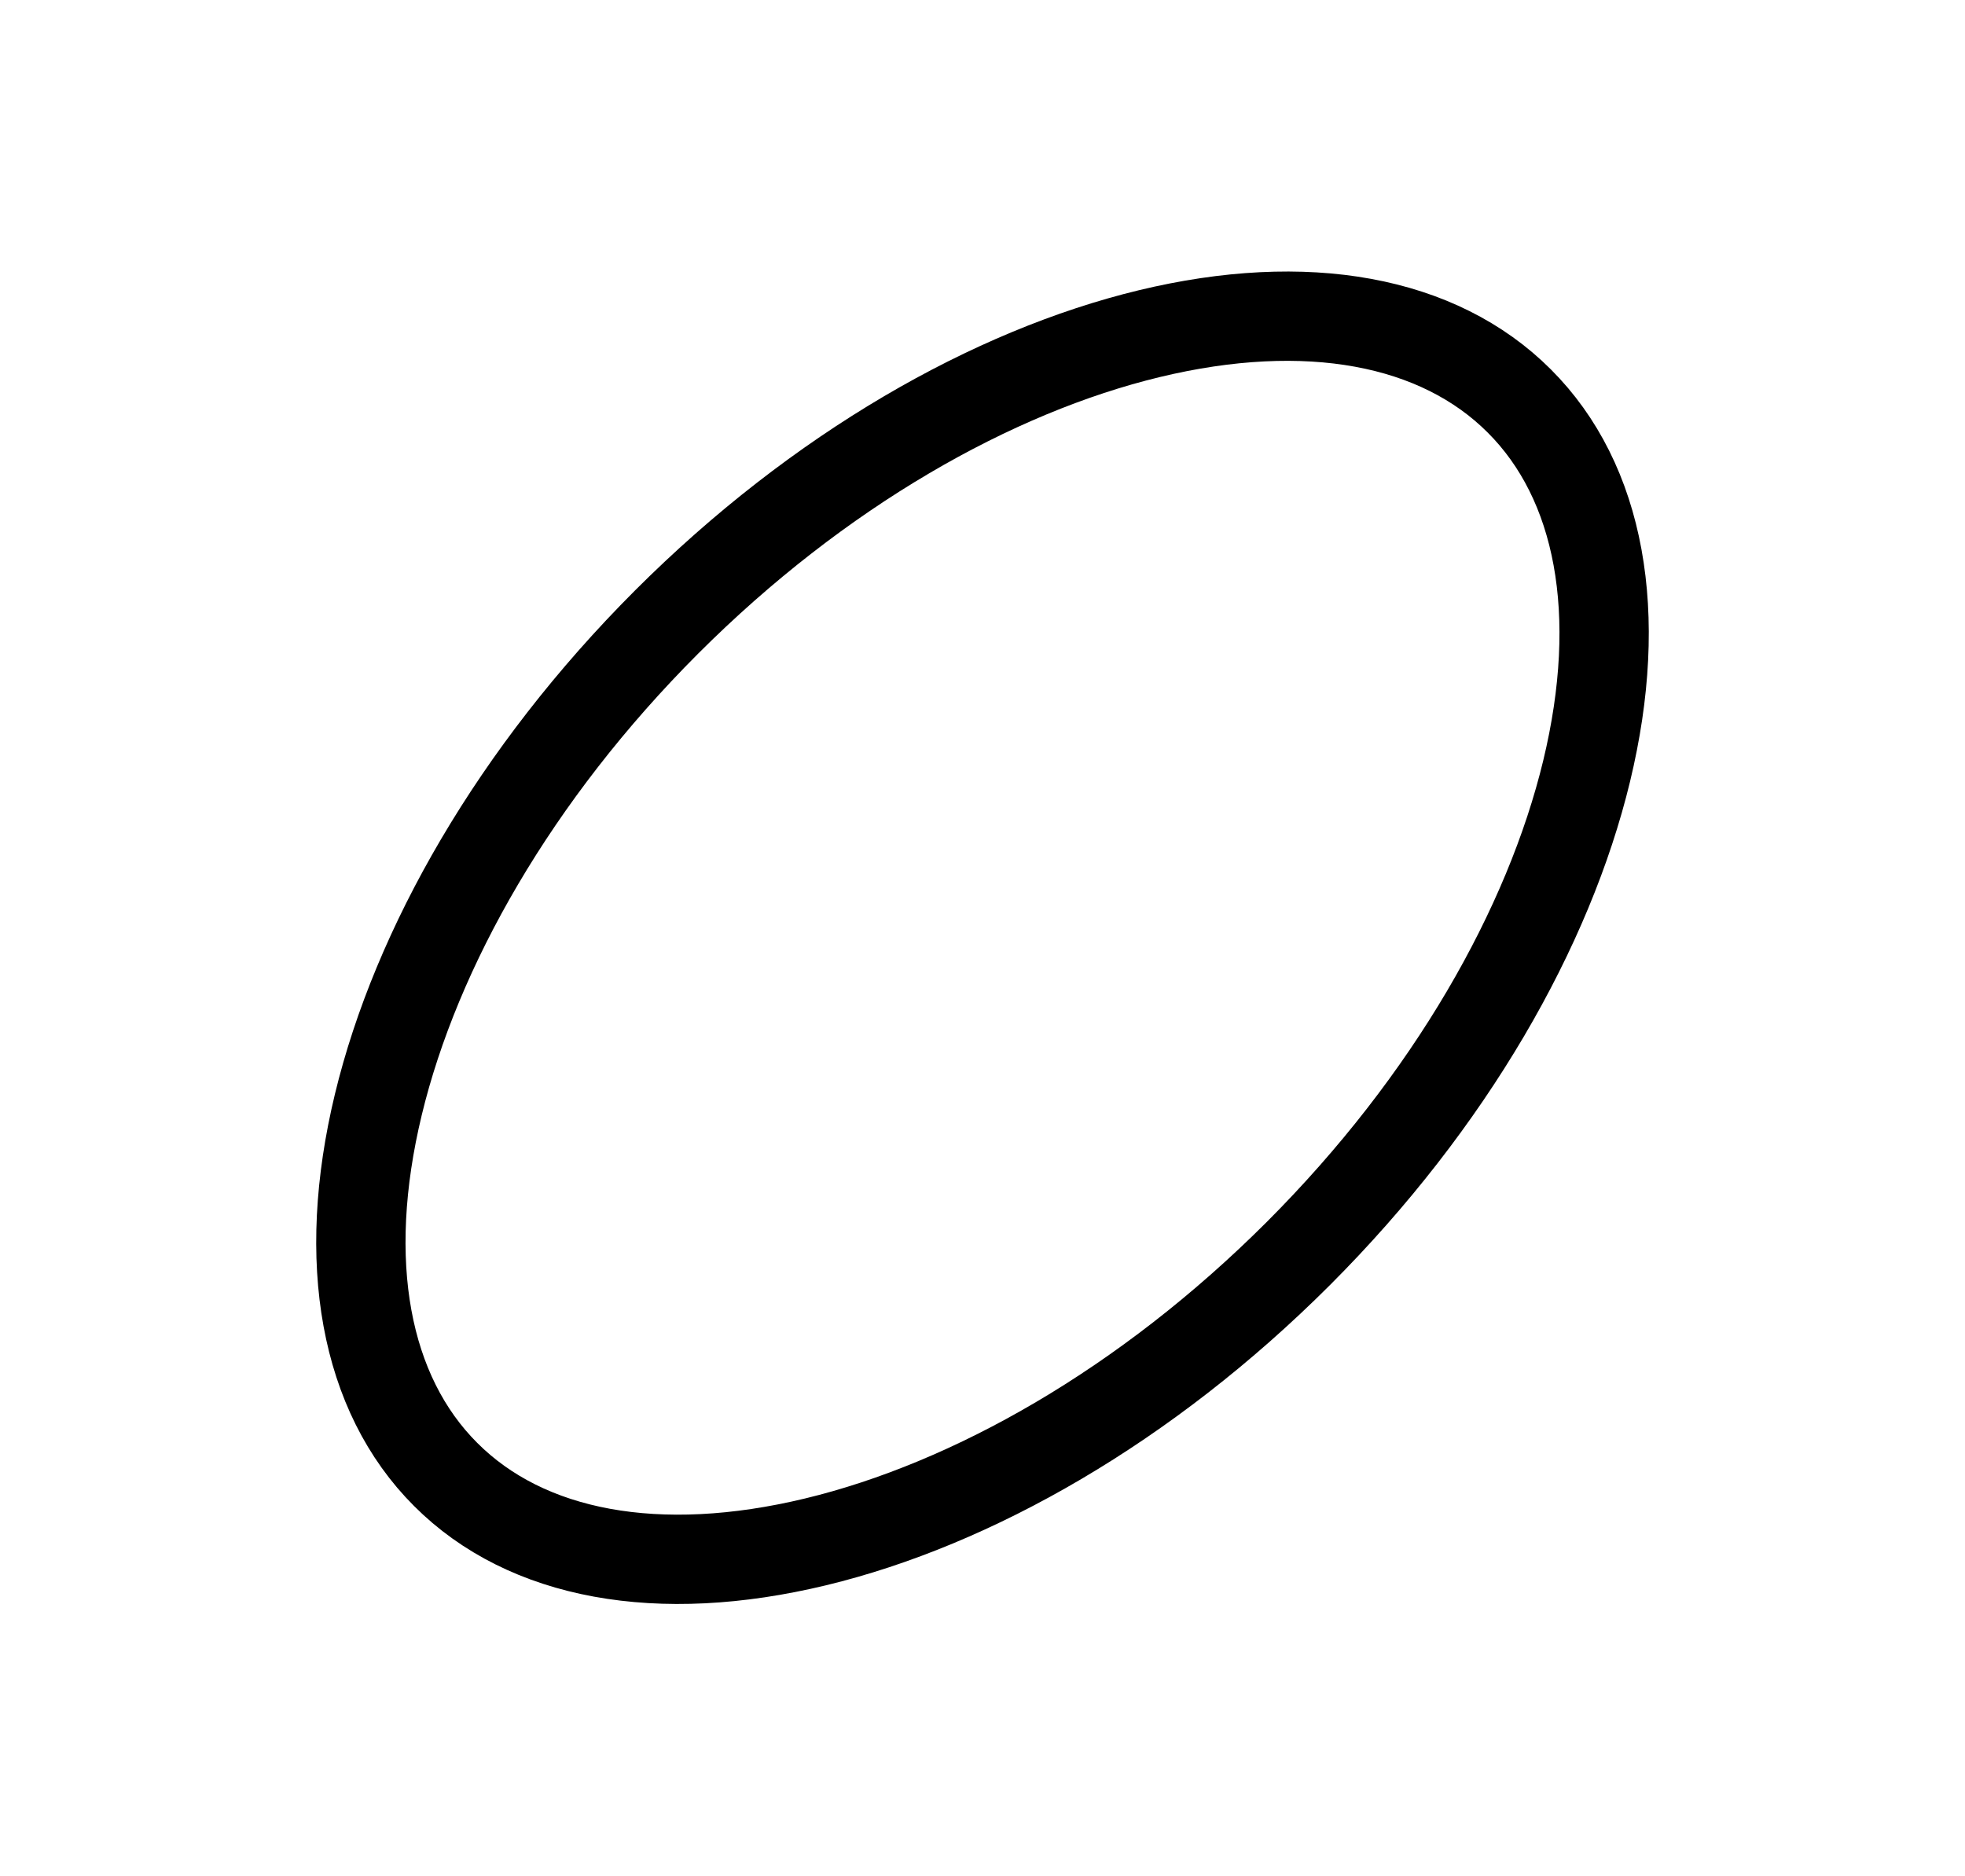
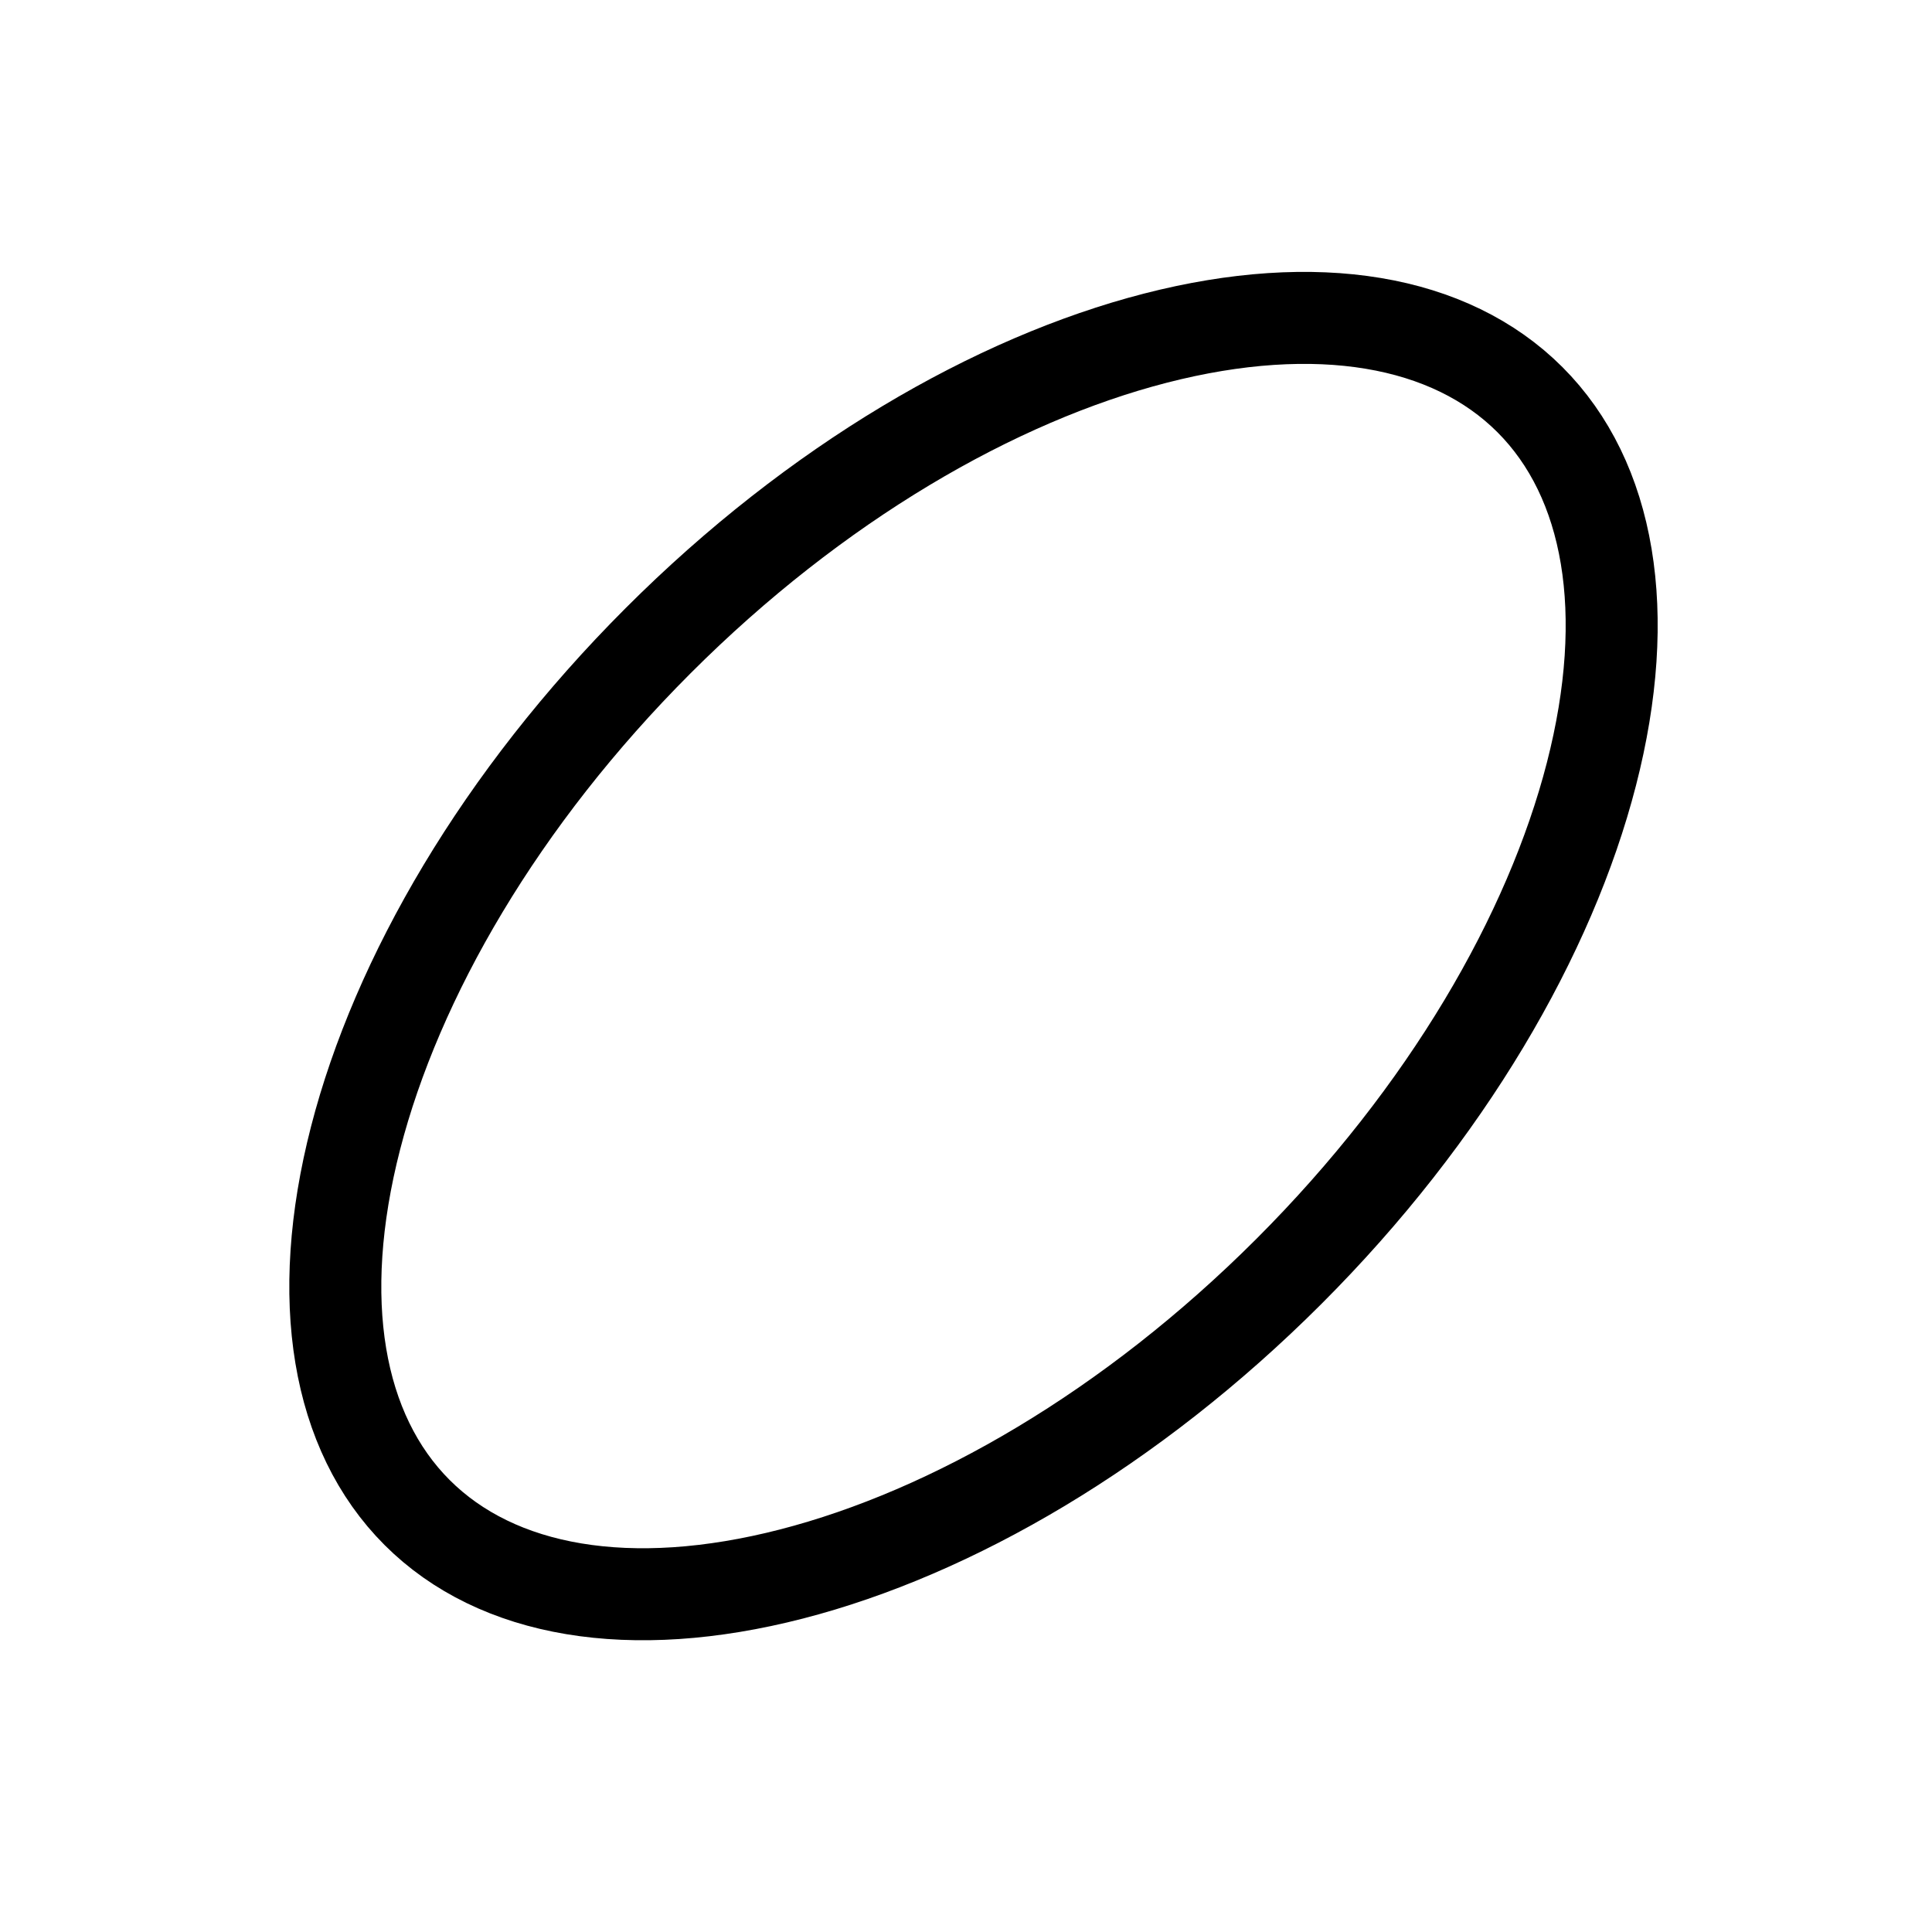
- <svg xmlns="http://www.w3.org/2000/svg" width="22" height="21" viewBox="0 0 22 21" fill="none">
-   <path d="M14.536 14.036C12.832 15.739 10.885 16.841 9.133 17.264C7.371 17.689 5.894 17.415 4.99 16.51C4.085 15.606 3.811 14.129 4.236 12.367C4.659 10.615 5.761 8.668 7.464 6.964C9.168 5.261 11.115 4.159 12.867 3.736C14.629 3.311 16.106 3.585 17.01 4.49C17.915 5.394 18.189 6.871 17.764 8.633C17.341 10.385 16.239 12.332 14.536 14.036Z" stroke="black" />
+ <svg xmlns="http://www.w3.org/2000/svg" width="42" height="42" viewBox="0 0 42 42" fill="none">
+   <path d="M28.019 27.64C24.587 31.071 20.692 33.32 17.208 34.217C13.699 35.12 10.804 34.617 9.067 32.88C7.33 31.143 6.827 28.248 7.73 24.739C8.627 21.255 10.876 17.36 14.307 13.928C17.738 10.497 21.634 8.248 25.118 7.351C28.627 6.449 31.522 6.951 33.259 8.688C34.996 10.425 35.499 13.32 34.596 16.829C33.699 20.314 31.45 24.209 28.019 27.64Z" stroke="black" stroke-width="2" />
</svg>
